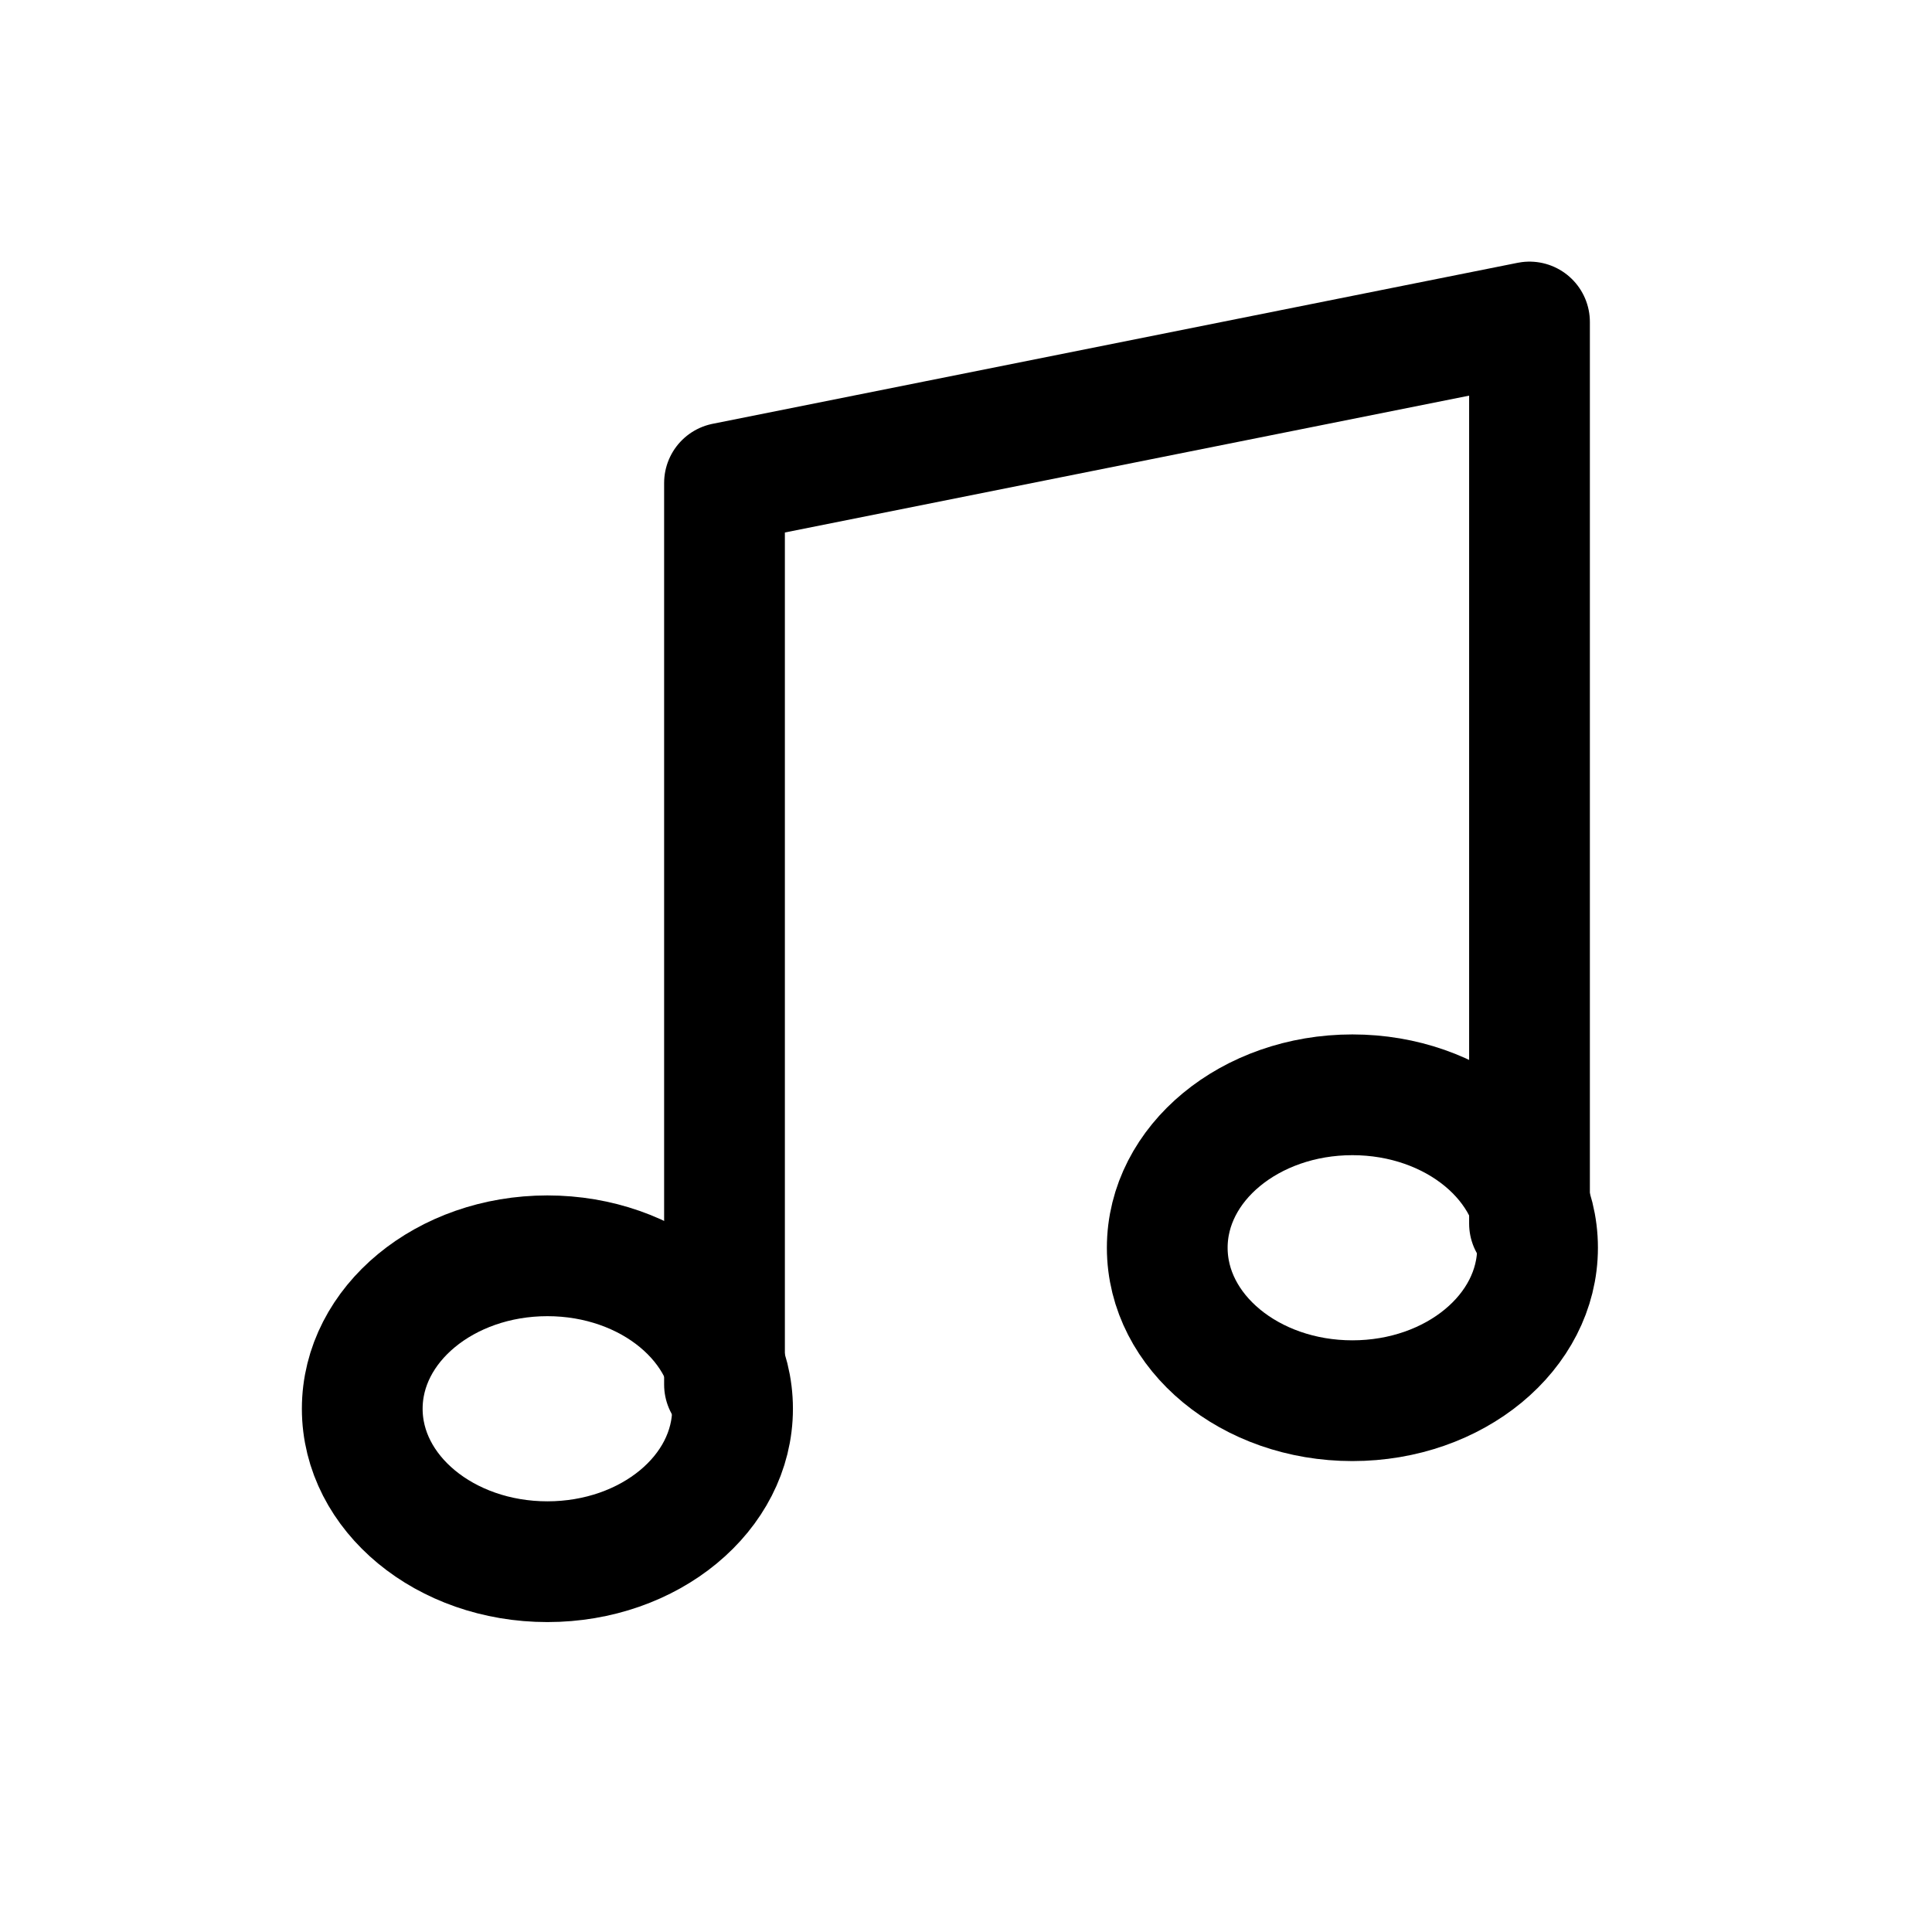
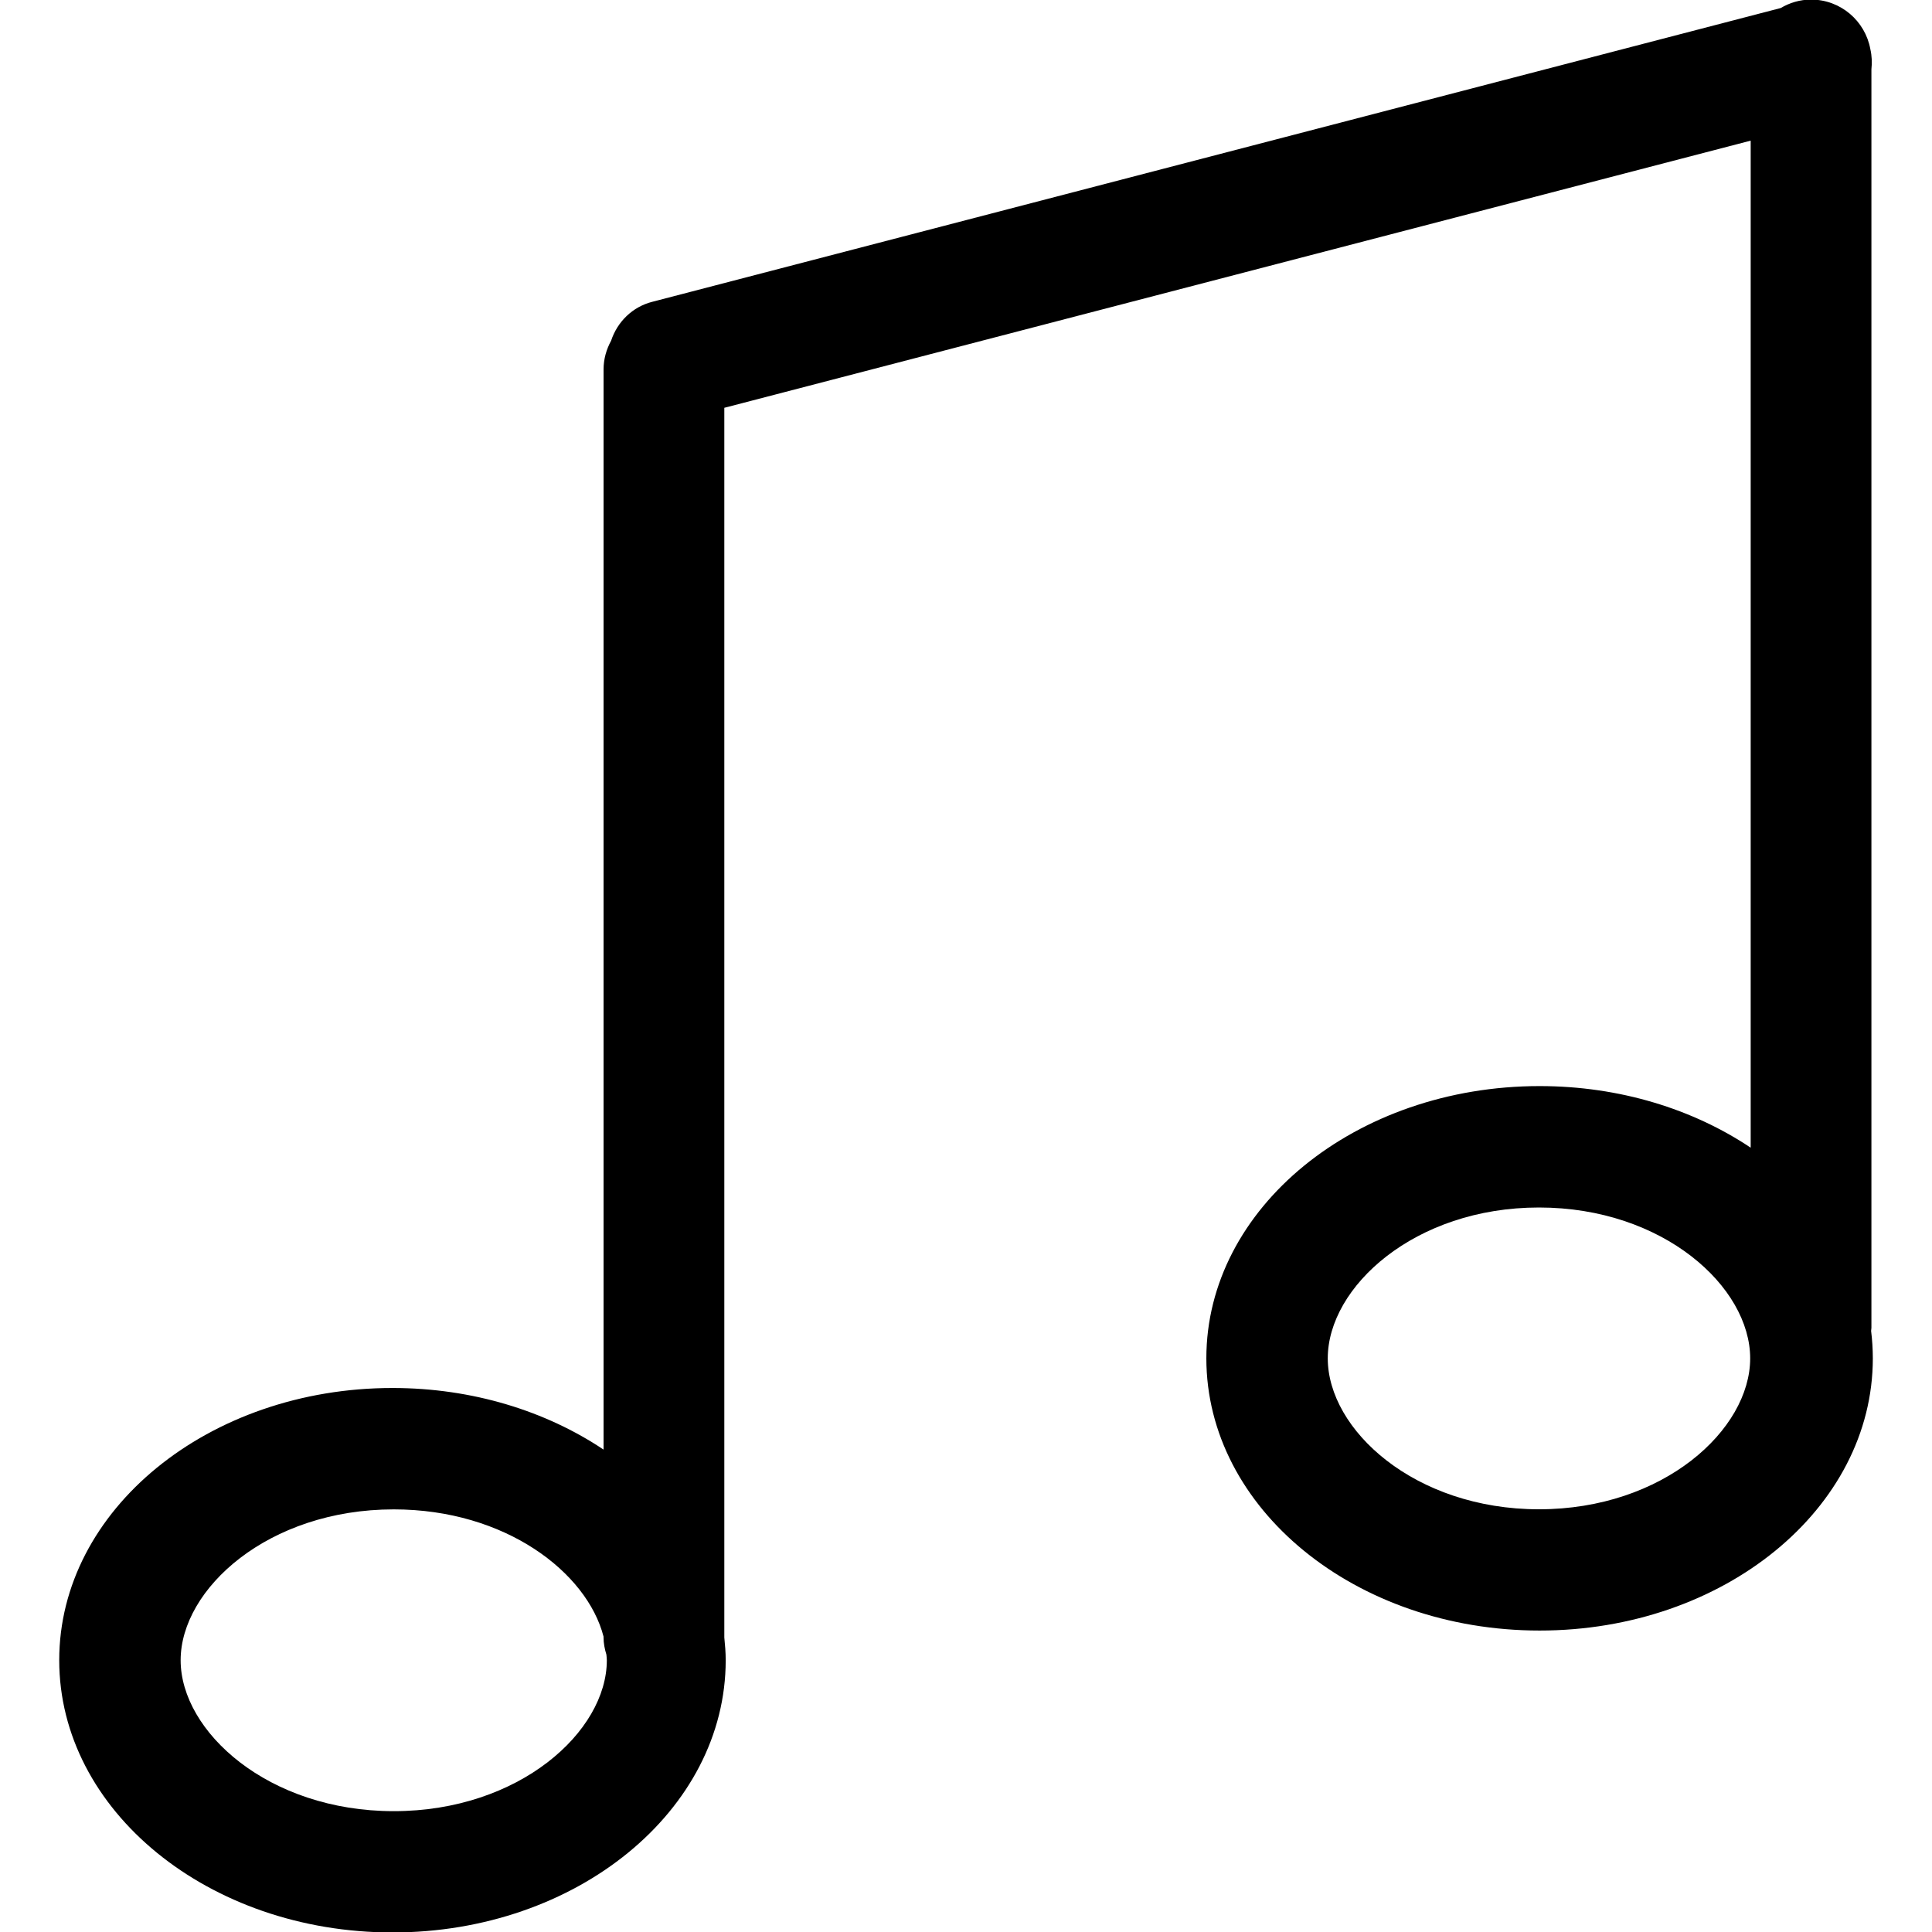
- <svg xmlns="http://www.w3.org/2000/svg" viewBox="0 0 24 24" fill="none" stroke="currentColor" stroke-width="1.5" stroke-linecap="round" stroke-linejoin="round">
-   <path d="M9 17.2V6l10-2v11.2" />
-   <ellipse cx="6.8" cy="17.5" rx="2.3" ry="1.9" />
-   <ellipse cx="16.8" cy="15.5" rx="2.3" ry="1.9" />
+ <svg xmlns="http://www.w3.org/2000/svg" viewBox="0 0 1024 1024">
+   <path d="M991.728 705.408c.016-.56.16-1.071.16-1.63V36.752c.384-3.504.256-7.12-.576-10.752C988.576 11.09 975.583-.222 959.887-.222c-5.888 0-11.344 1.696-16.08 4.48L345.935 159.906c-10.768 2.672-18.752 10.72-22.032 20.672-2.48 4.544-4 9.664-4 15.2v572.544c-30.464-20.384-69.408-32.656-111.872-32.656-97.536 0-176.64 64.608-176.64 144.272 0 79.68 79.103 144.304 176.64 144.304 97.568 0 176.608-64.608 176.608-144.305 0-4.065-.336-8.065-.736-12.049V216.144l544-141.6v533.76c-30.449-20.383-69.409-32.656-111.872-32.656-97.537 0-176.64 64.624-176.64 144.272 0 79.68 79.103 144.304 176.64 144.304 97.568 0 176.608-64.608 176.608-144.305-.016-4.912-.32-9.744-.912-14.511zM208.704 959.952c-66.56 0-112.961-42.191-112.961-79.999 0-37.824 46.384-79.952 112.96-79.952 59.232 0 102.4 33.392 111.185 67.407v.368c0 3.233.624 6.289 1.52 9.216.065.992.225 1.968.225 2.96 0 37.808-46.4 80-112.929 80zm606.991-159.999c-65.968 0-111.953-42.176-111.953-80s45.984-79.952 111.952-79.952c65.952 0 111.937 42.128 111.937 79.952s-45.968 80-111.936 80z" />
</svg>
